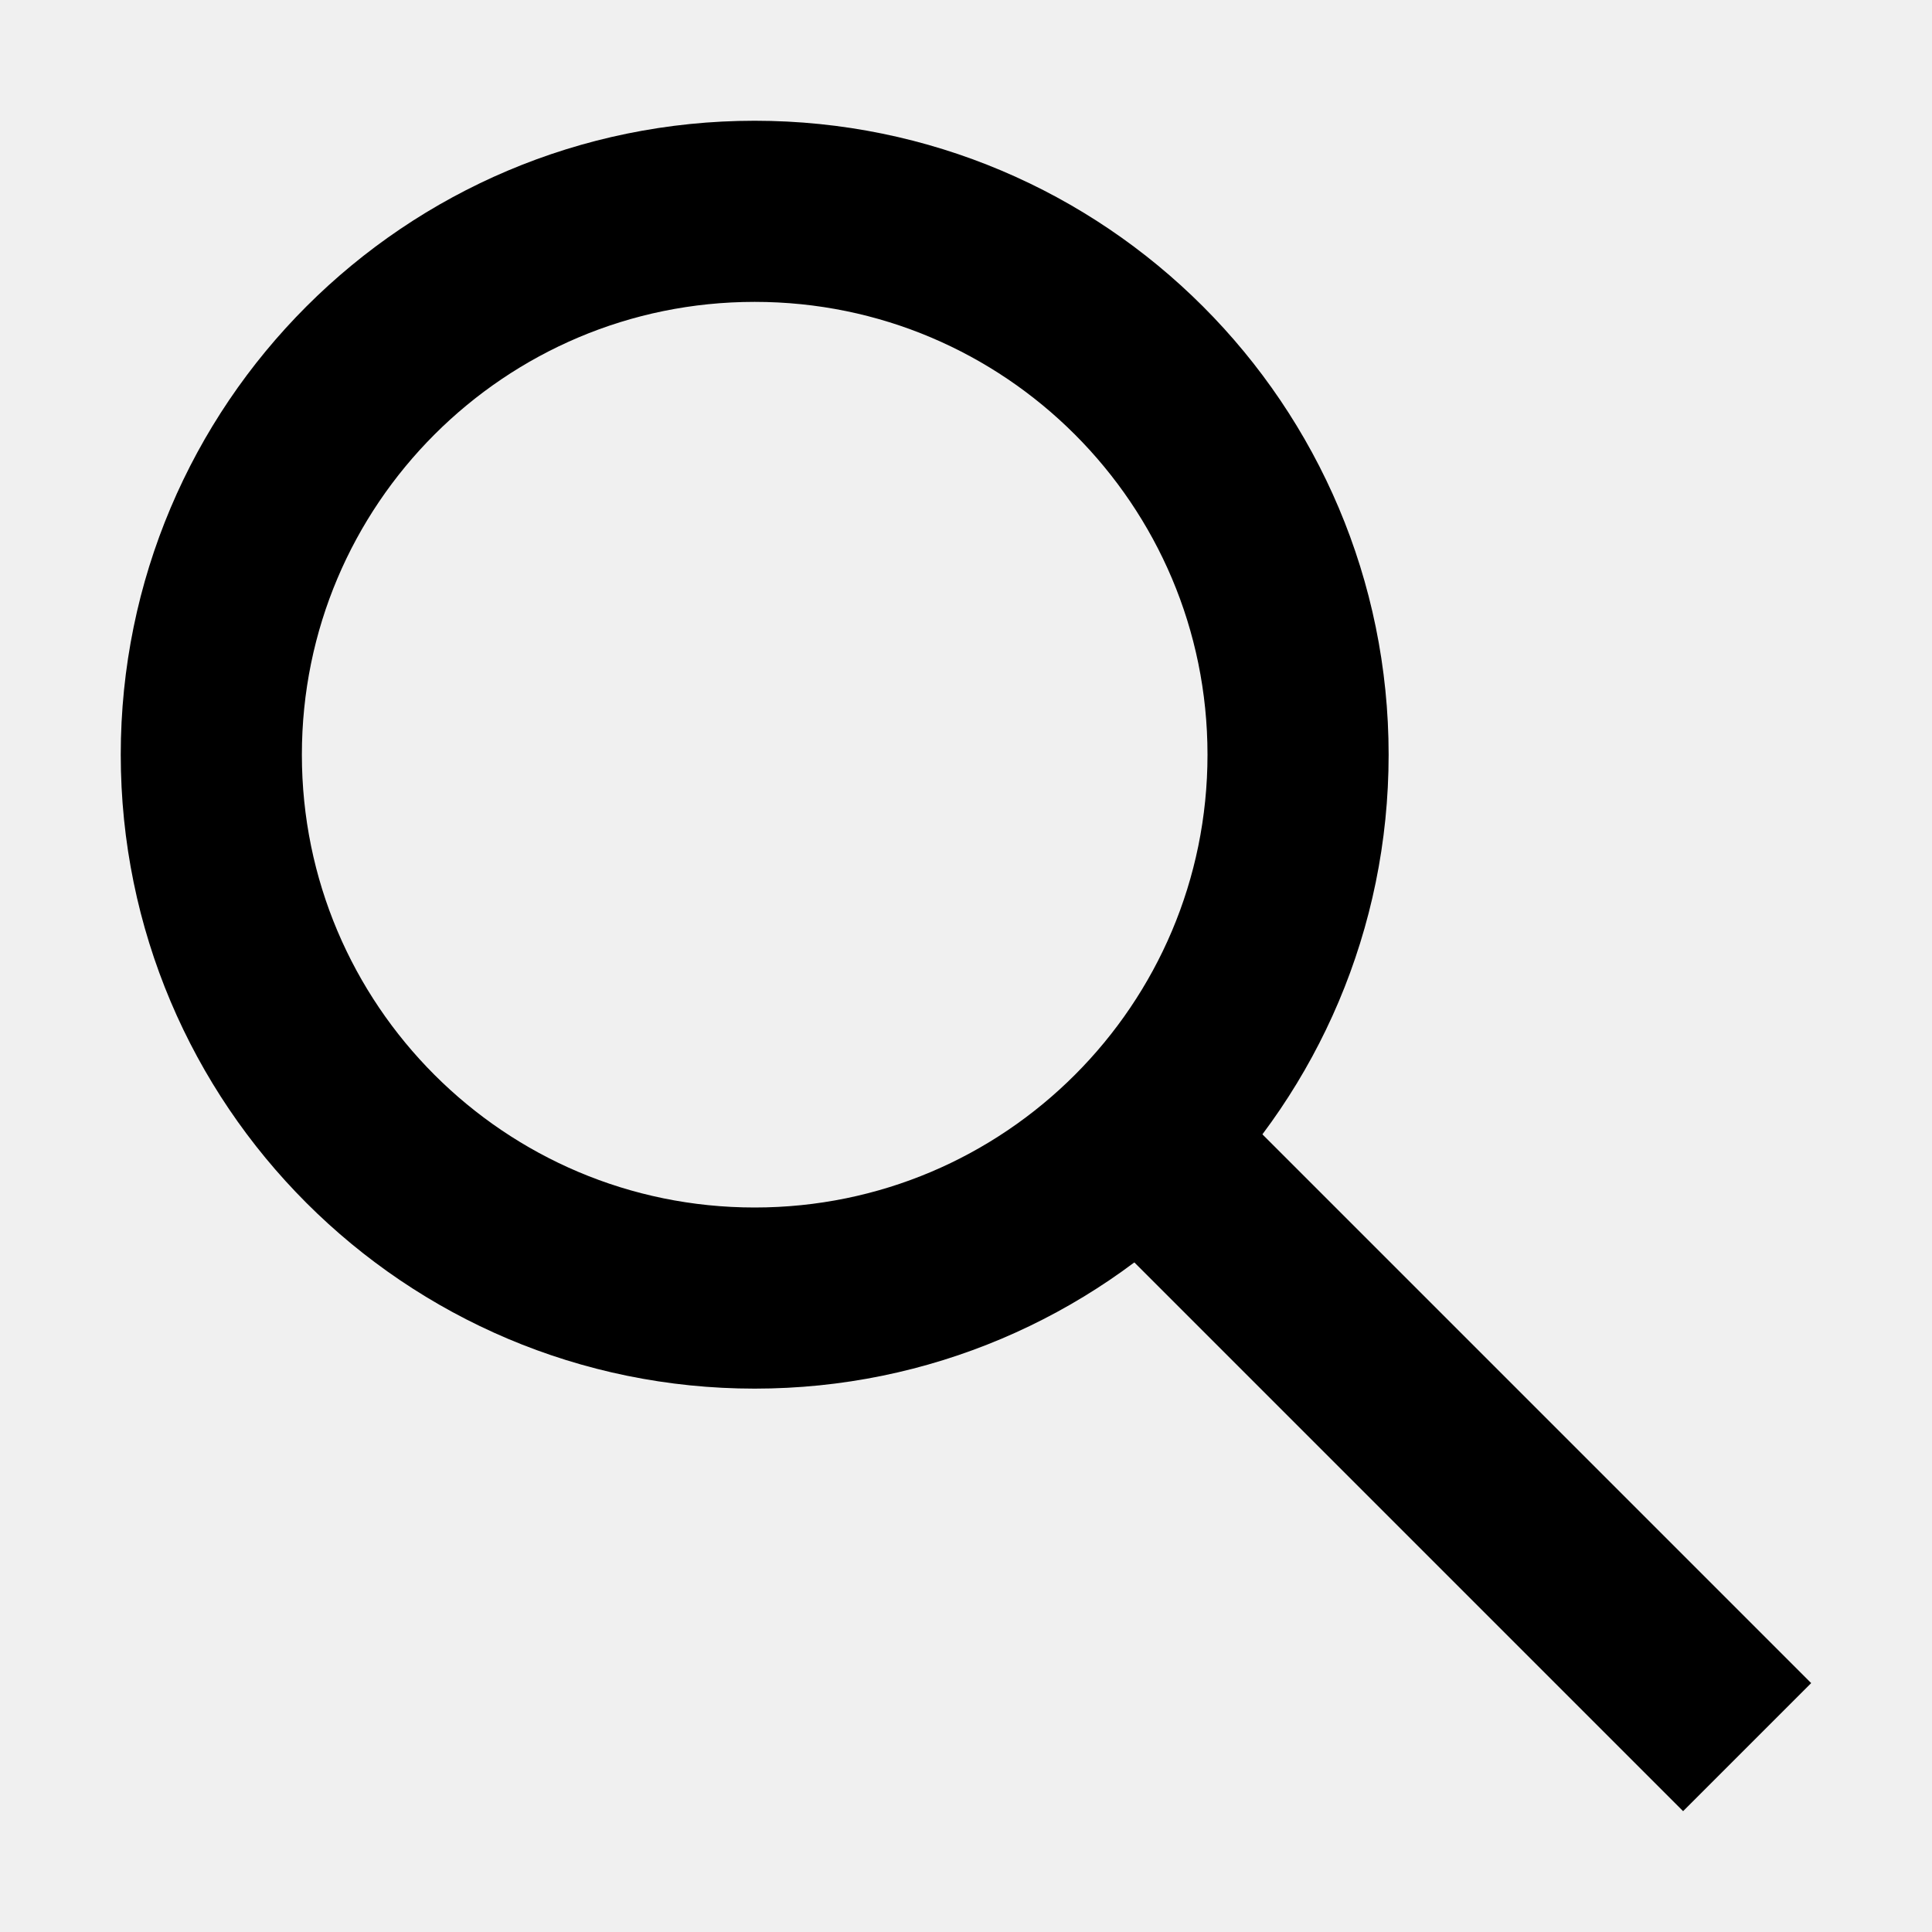
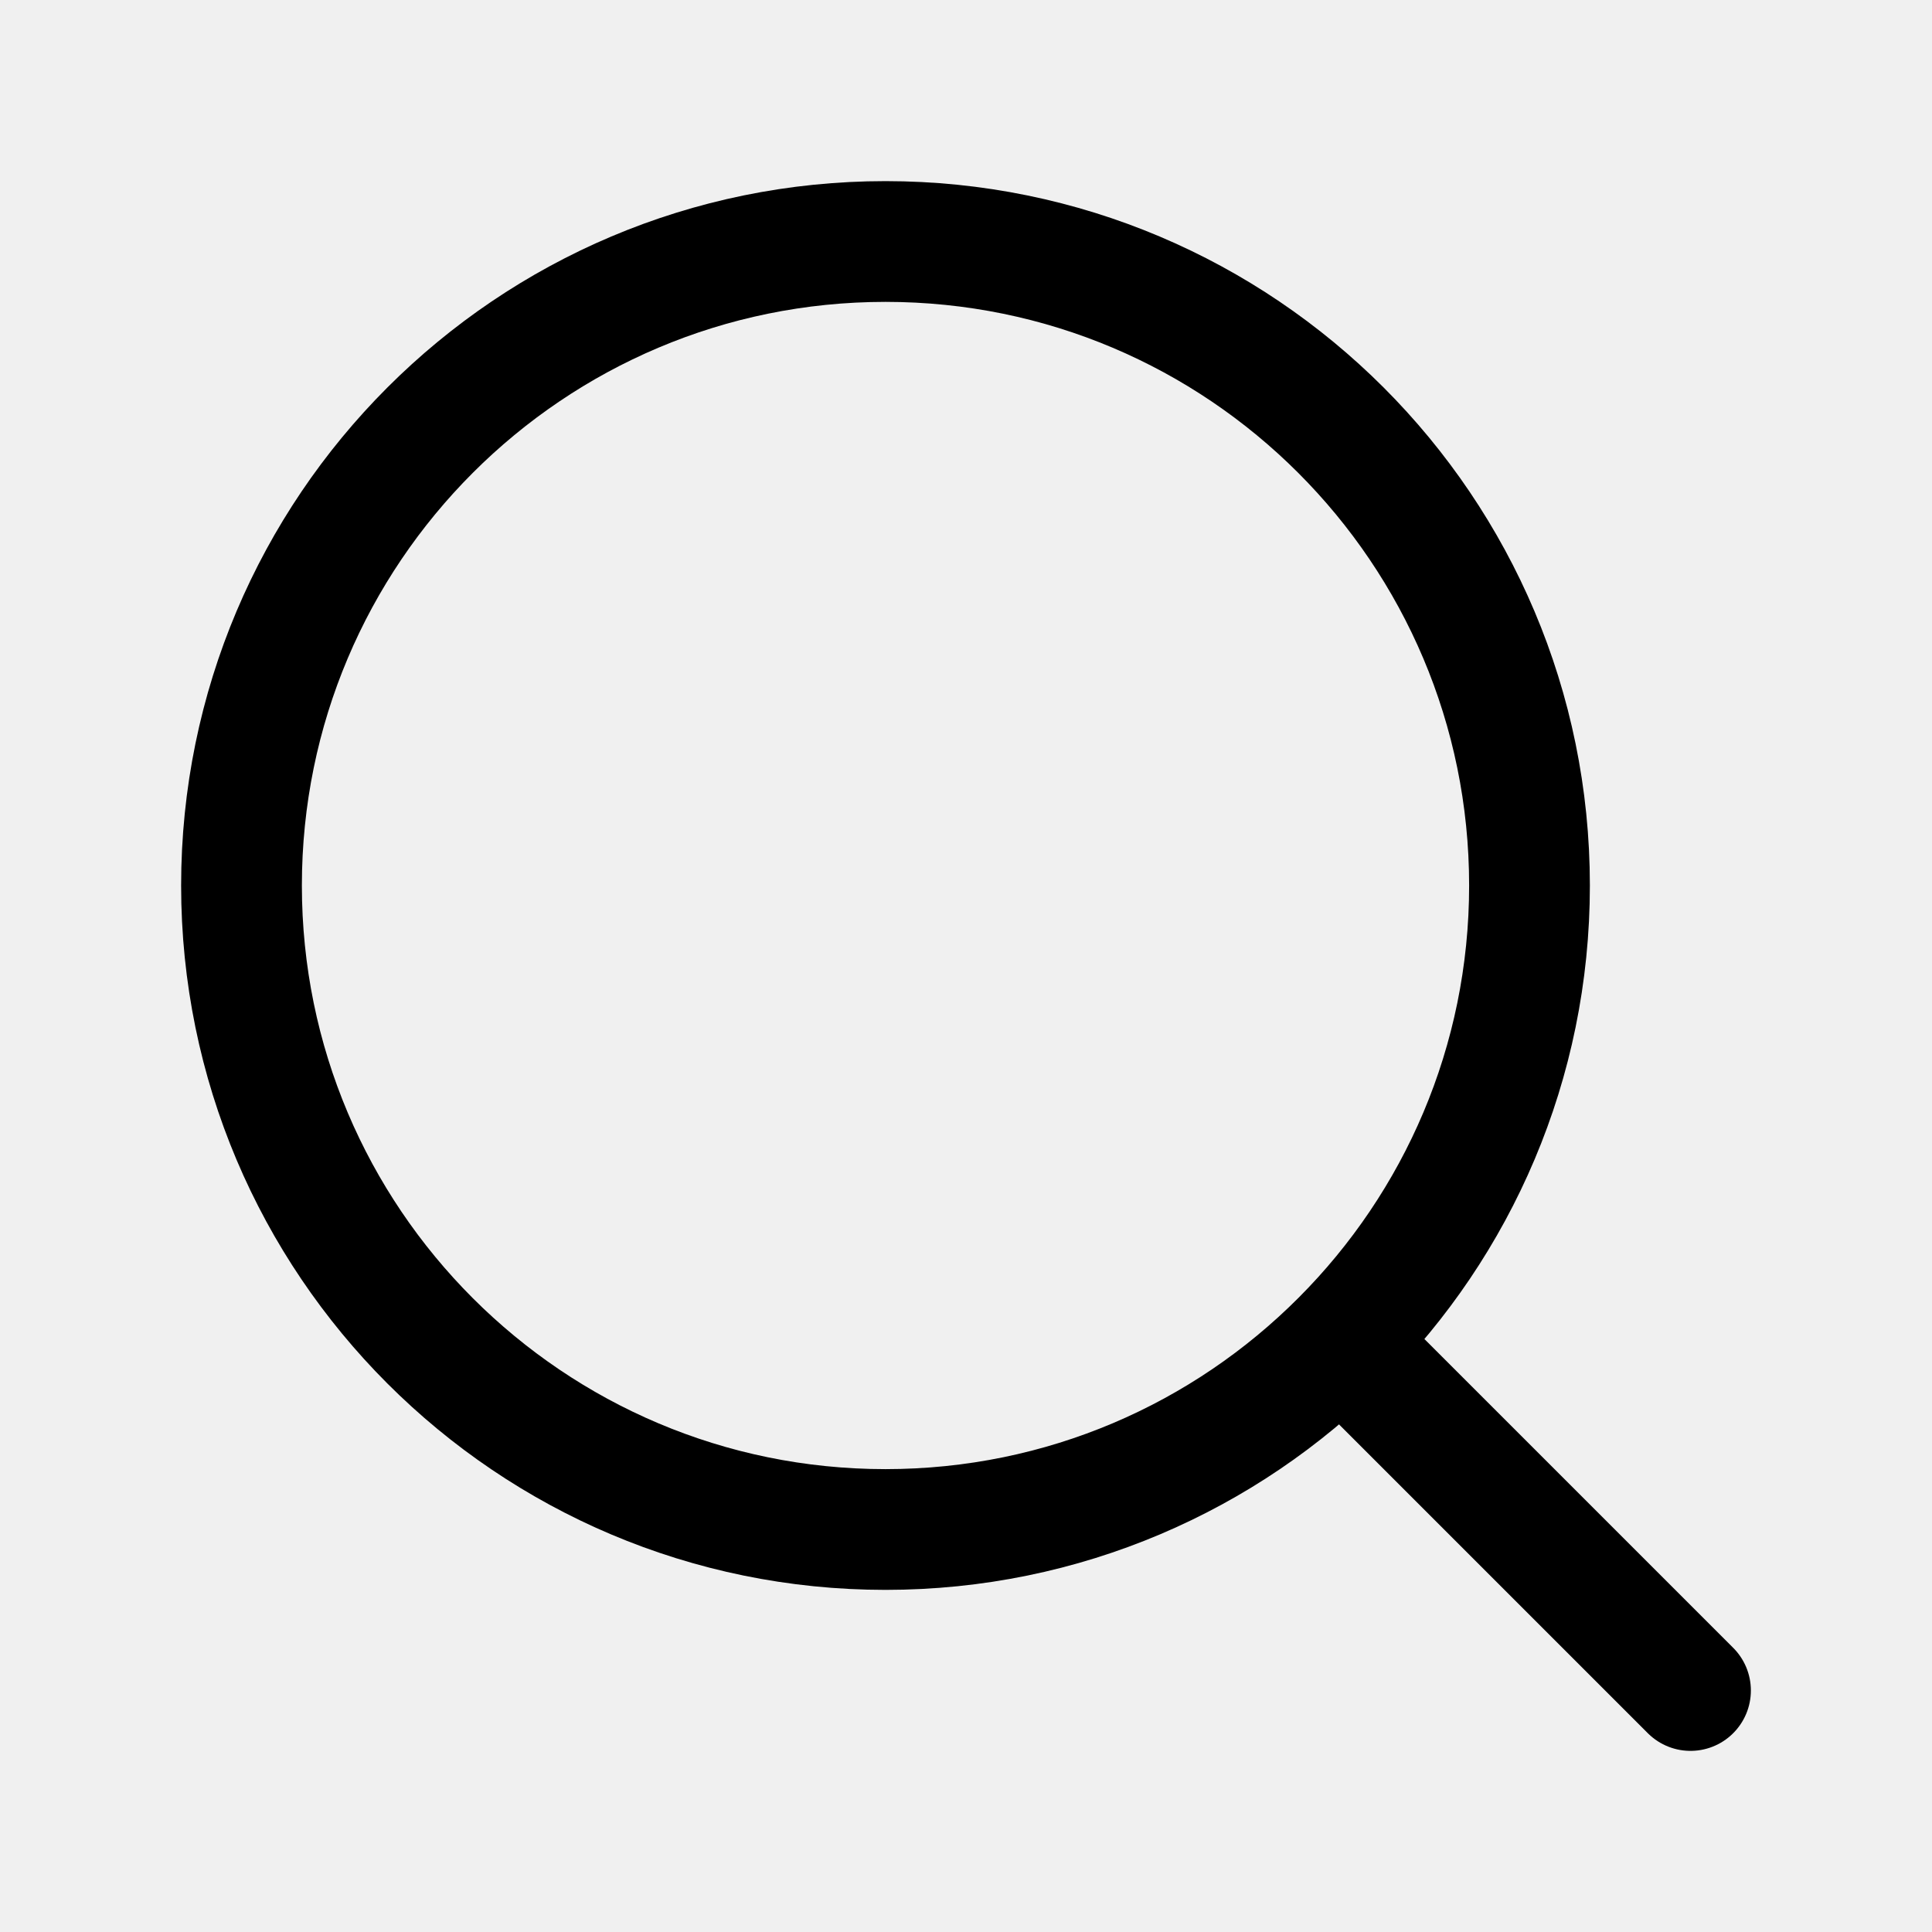
- <svg xmlns="http://www.w3.org/2000/svg" version="1.1" id="Layer_1" x="0px" y="0px" width="16px" height="16px" viewBox="0 0 16 16" style="enable-background:new 0 0 16 16;" xml:space="preserve">
-   <style type="text/css">
- 	.st0{fill:none;stroke:#000000;stroke-width:1.5;stroke-miterlimit:10;}
- 	.st1{fill:none;}
- 	.st2{fill:none;stroke:#FFFFFF;stroke-width:1.5;stroke-miterlimit:10;}
- 	.st3{fill:none;stroke:#000000;stroke-width:1.5;stroke-linejoin:round;stroke-miterlimit:10;}
- 	.st4{fill:none;stroke:#000000;stroke-width:1.5;stroke-linecap:square;stroke-linejoin:round;stroke-miterlimit:10;}
- 	.st5{fill:none;stroke:#000000;stroke-width:1.5;stroke-linejoin:bevel;stroke-miterlimit:10;}
- </style>
-   <g id="Search_16">
-     <circle class="st0" cx="6.25" cy="6.25" r="4.5" />
-     <line class="st0" x1="14.469" y1="14.469" x2="9.432" y2="9.432" />
-     <rect class="st1" width="16" height="16" />
-   </g>
+ <svg xmlns="http://www.w3.org/2000/svg" width="24px" height="24px" viewBox="0 0 24 24" stroke-width="1.5" fill="none" color="#000000">
+   <path d="M17 17L21 21" stroke="#000000" stroke-width="1.5" stroke-linecap="round" stroke-linejoin="round" />
+   <path d="M3 11C3 15.418 6.582 19 11 19C13.213 19 15.216 18.102 16.664 16.649C18.108 15.202 19 13.205 19 11C19 6.582 15.418 3 11 3C6.582 3 3 6.582 3 11Z" stroke="#000000" stroke-width="1.5" stroke-linecap="round" stroke-linejoin="round" />
</svg>
